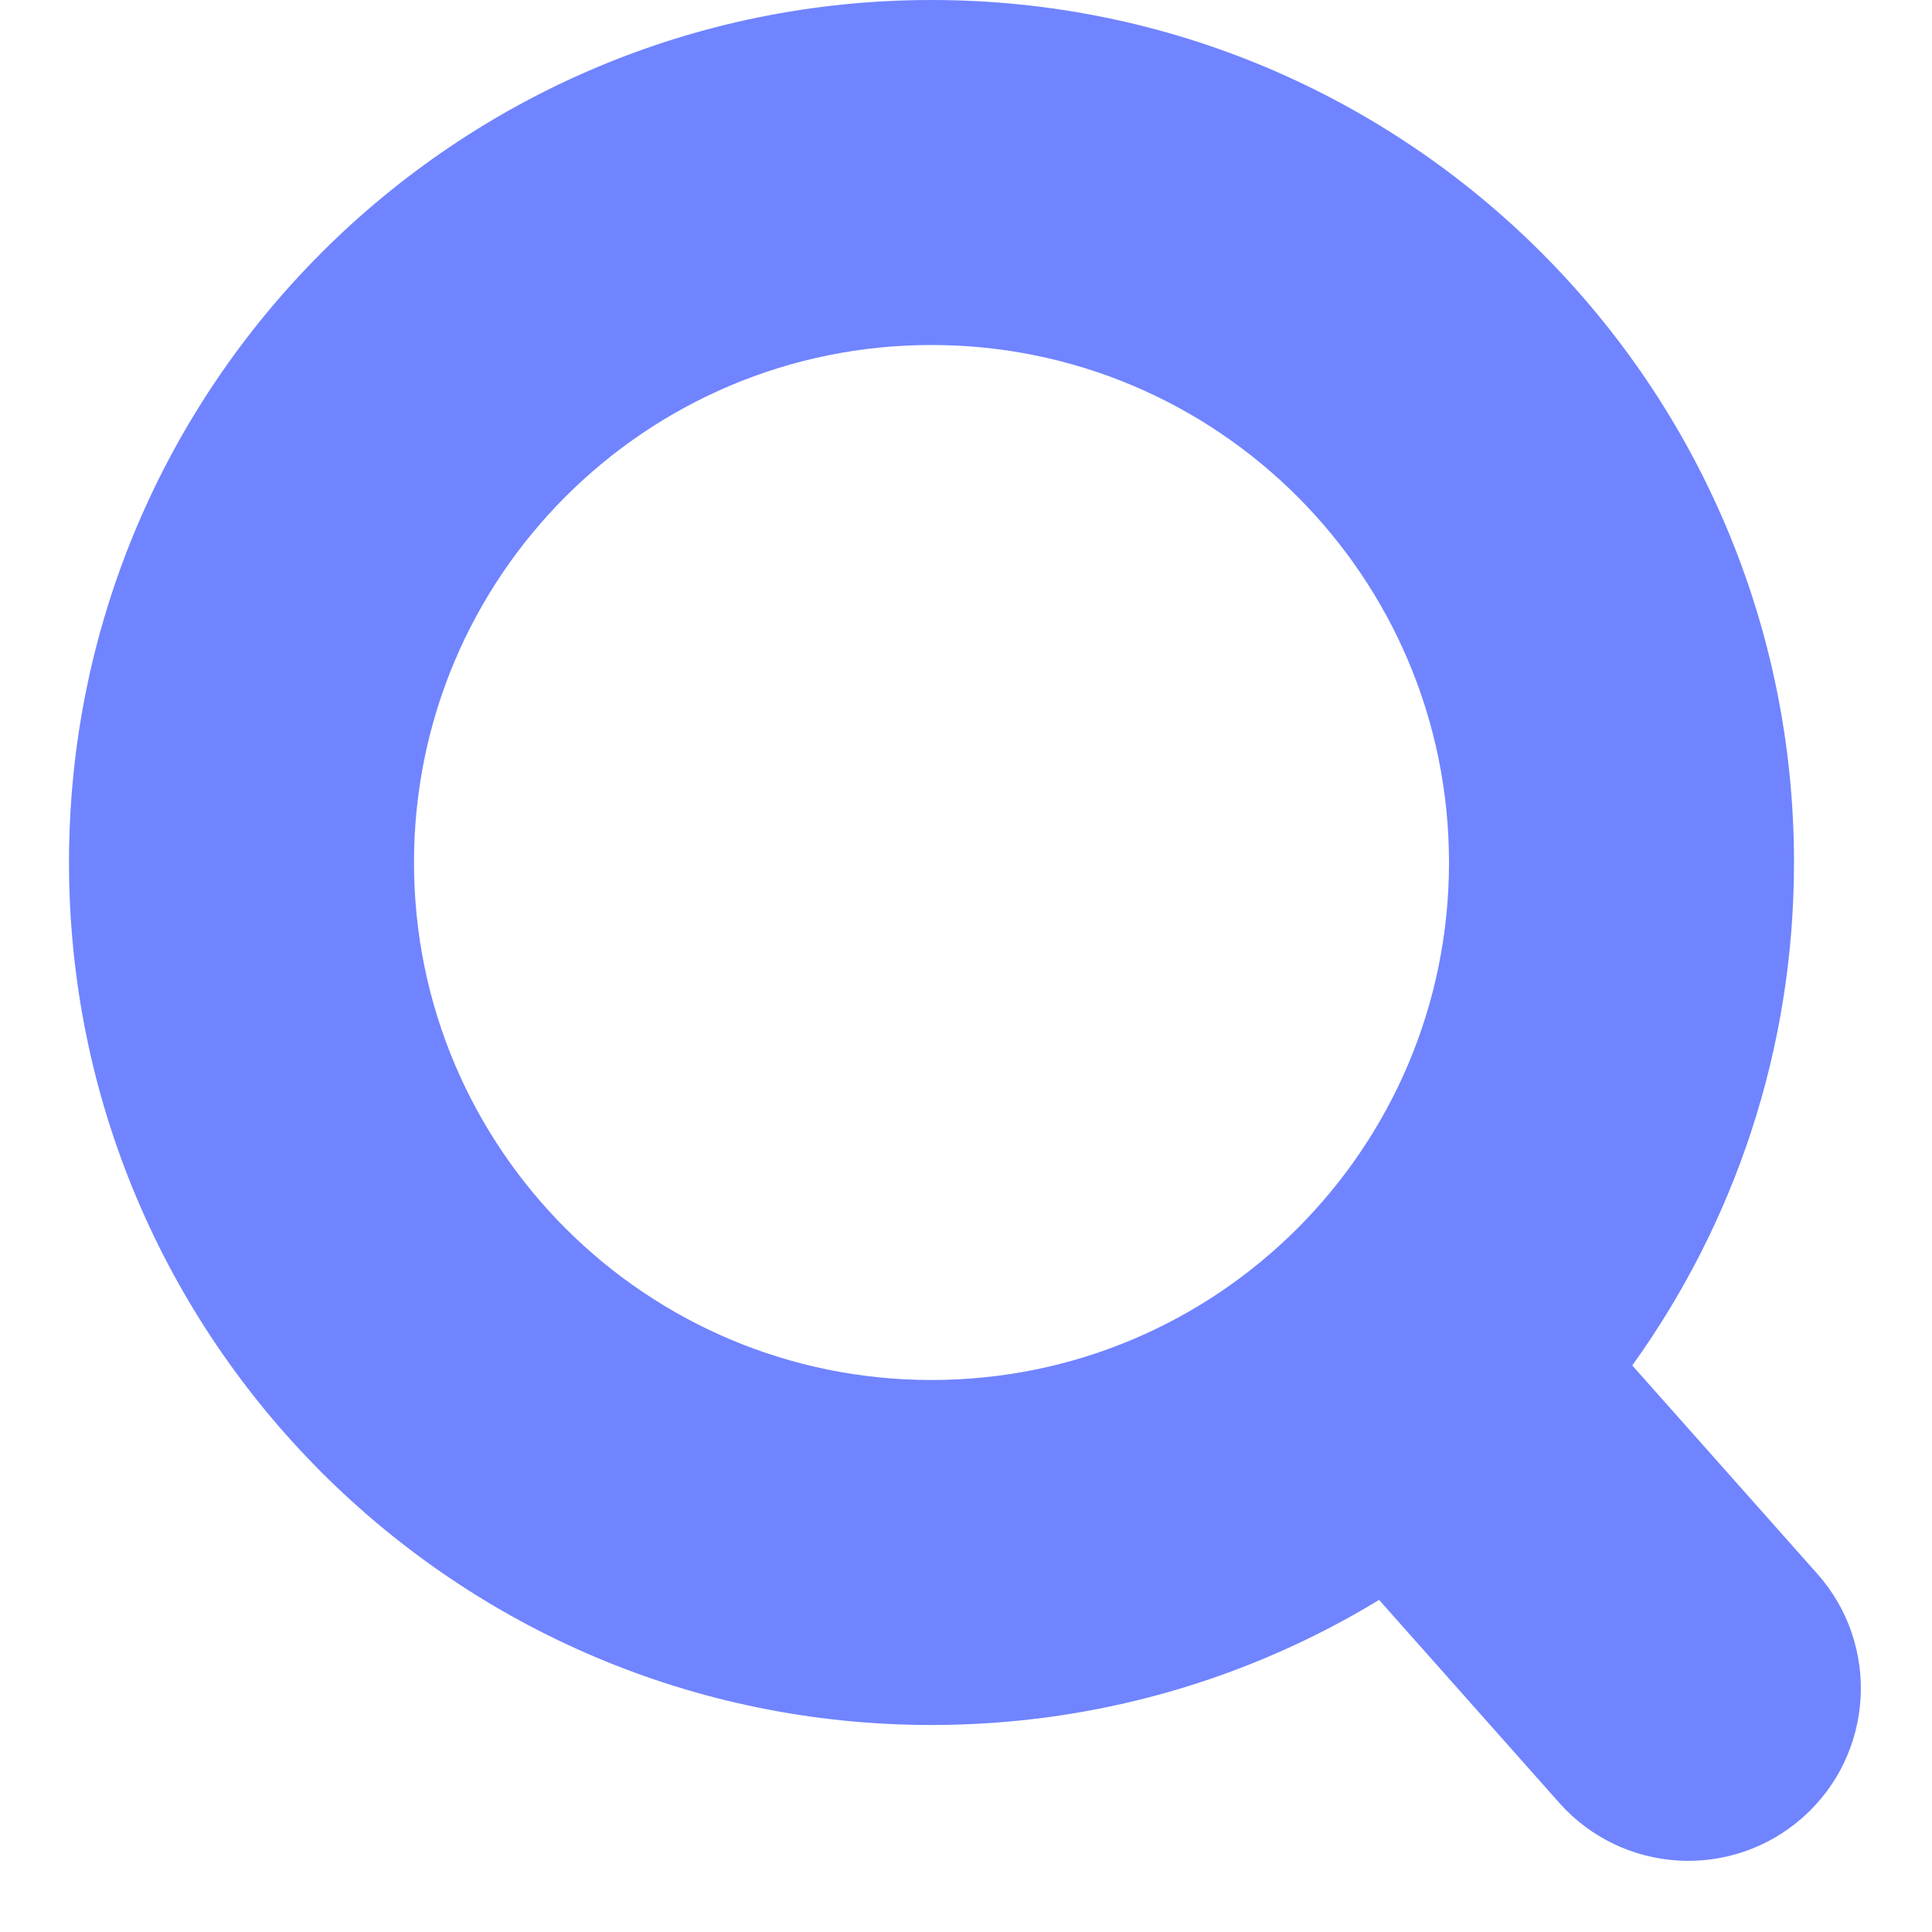
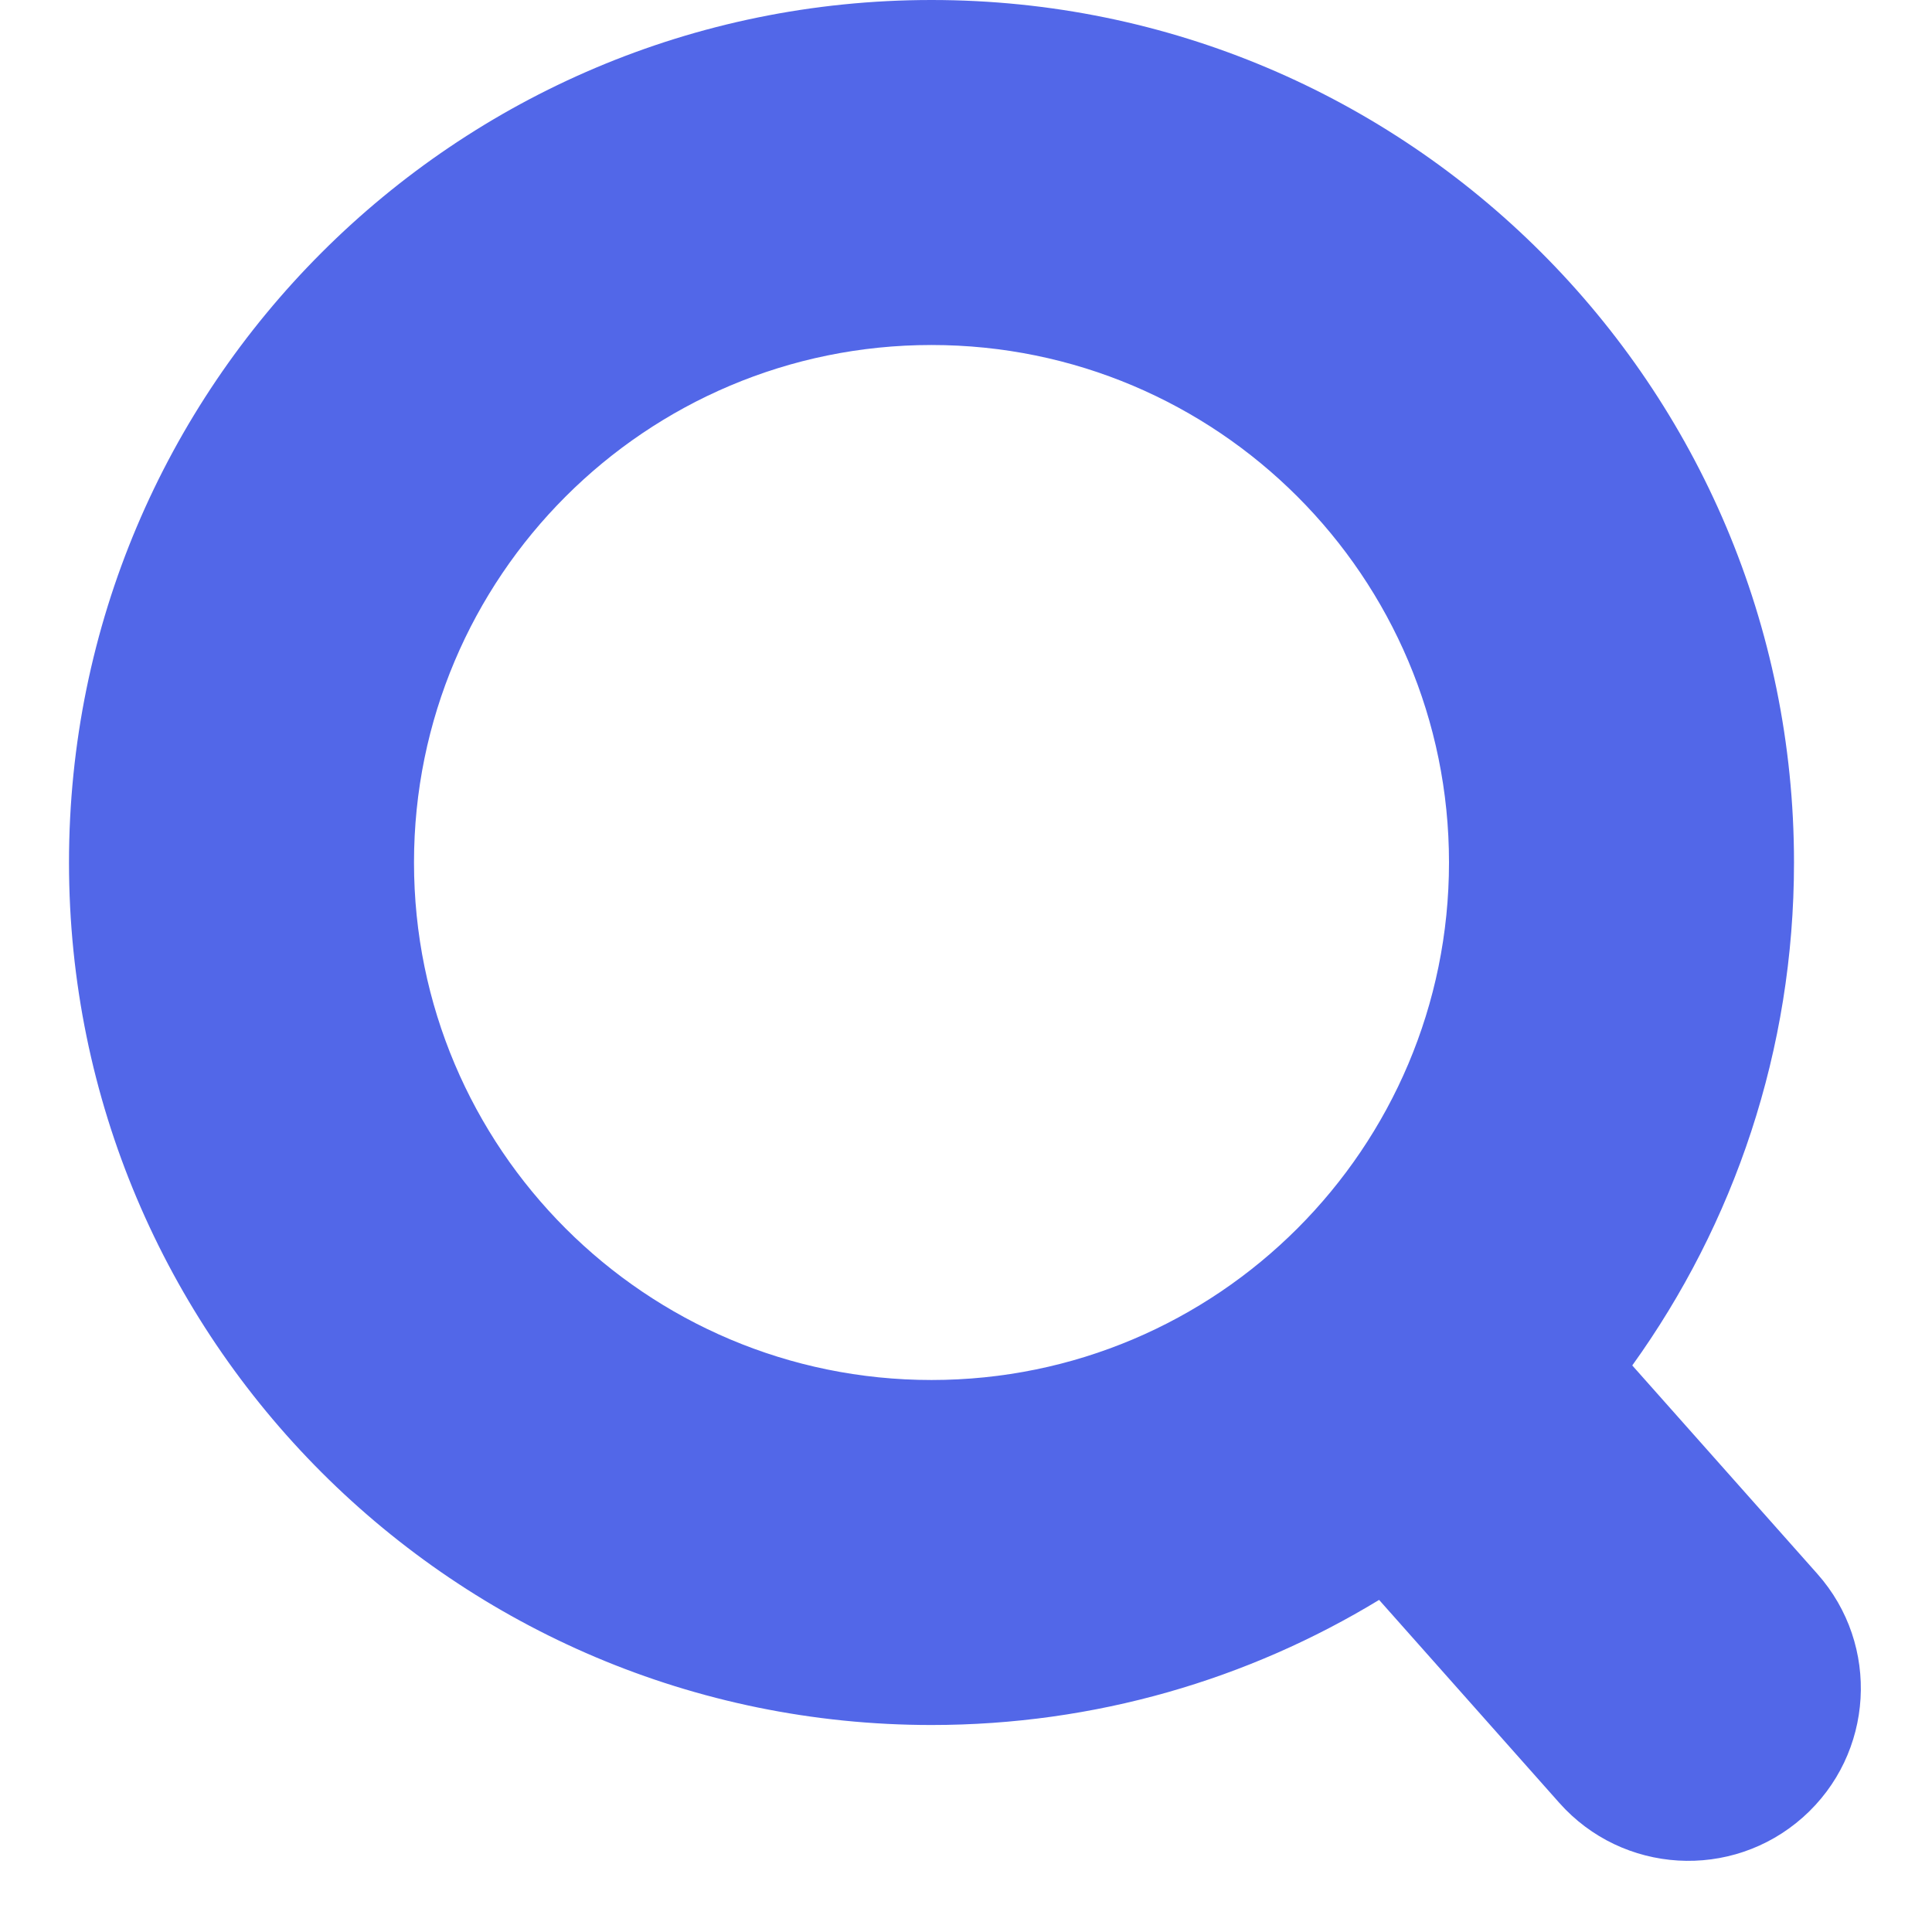
<svg xmlns="http://www.w3.org/2000/svg" width="28" height="28" viewBox="0 0 28 28" fill="none">
-   <path fill-rule="evenodd" clip-rule="evenodd" d="M21 12.5C21 16.642 17.642 20 13.5 20C9.358 20 6 16.642 6 12.5C6 8.358 9.358 5 13.5 5C17.642 5 21 8.358 21 12.5ZM23.656 19.789C25.131 17.737 26 15.22 26 12.5C26 5.596 20.404 0 13.5 0C6.596 0 1 5.596 1 12.5C1 19.404 6.596 25 13.5 25C15.875 25 18.096 24.337 19.987 23.187L22.599 26.129C23.516 27.161 25.096 27.255 26.129 26.338C27.161 25.421 27.255 23.841 26.338 22.809L23.656 19.789Z" fill="#7084FF" />
+   <path fill-rule="evenodd" clip-rule="evenodd" d="M21 12.5C21 16.642 17.642 20 13.5 20C9.358 20 6 16.642 6 12.5C6 8.358 9.358 5 13.5 5C17.642 5 21 8.358 21 12.5ZM23.656 19.789C25.131 17.737 26 15.22 26 12.5C26 5.596 20.404 0 13.5 0C6.596 0 1 5.596 1 12.5C1 19.404 6.596 25 13.5 25C15.875 25 18.096 24.337 19.987 23.187L22.599 26.129C23.516 27.161 25.096 27.255 26.129 26.338C27.161 25.421 27.255 23.841 26.338 22.809L23.656 19.789Z" fill="#5267E8" />
</svg>
